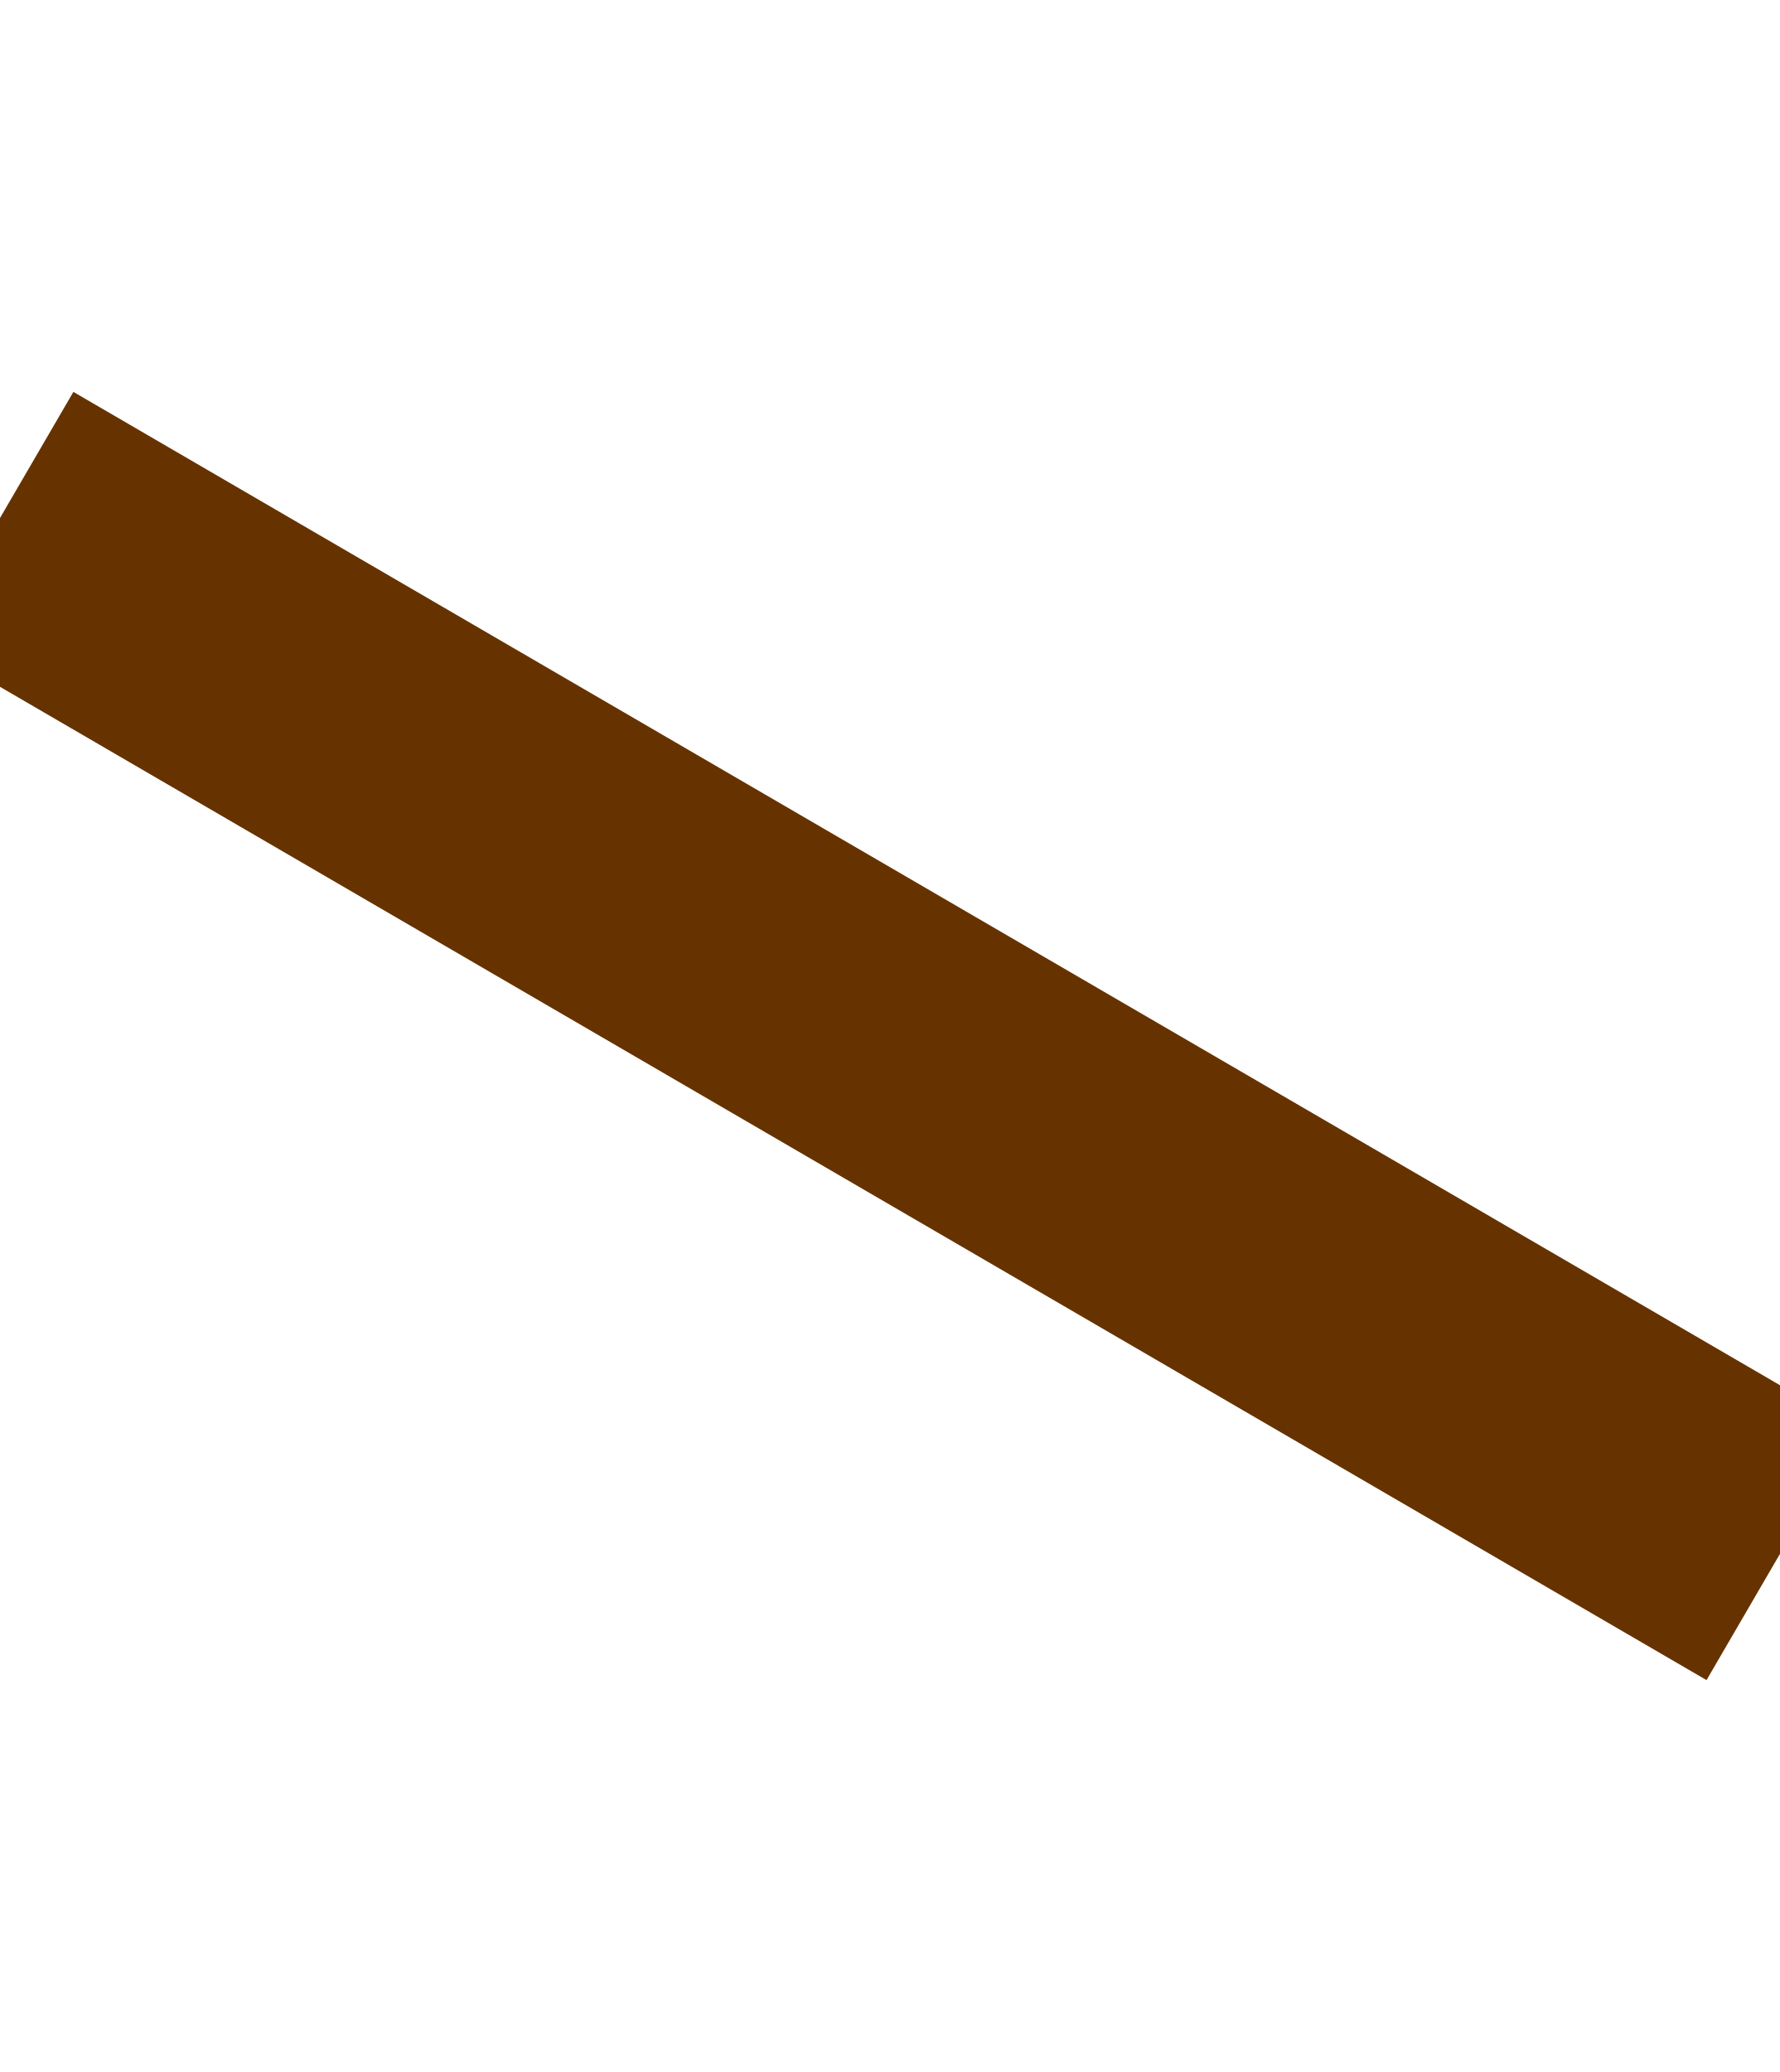
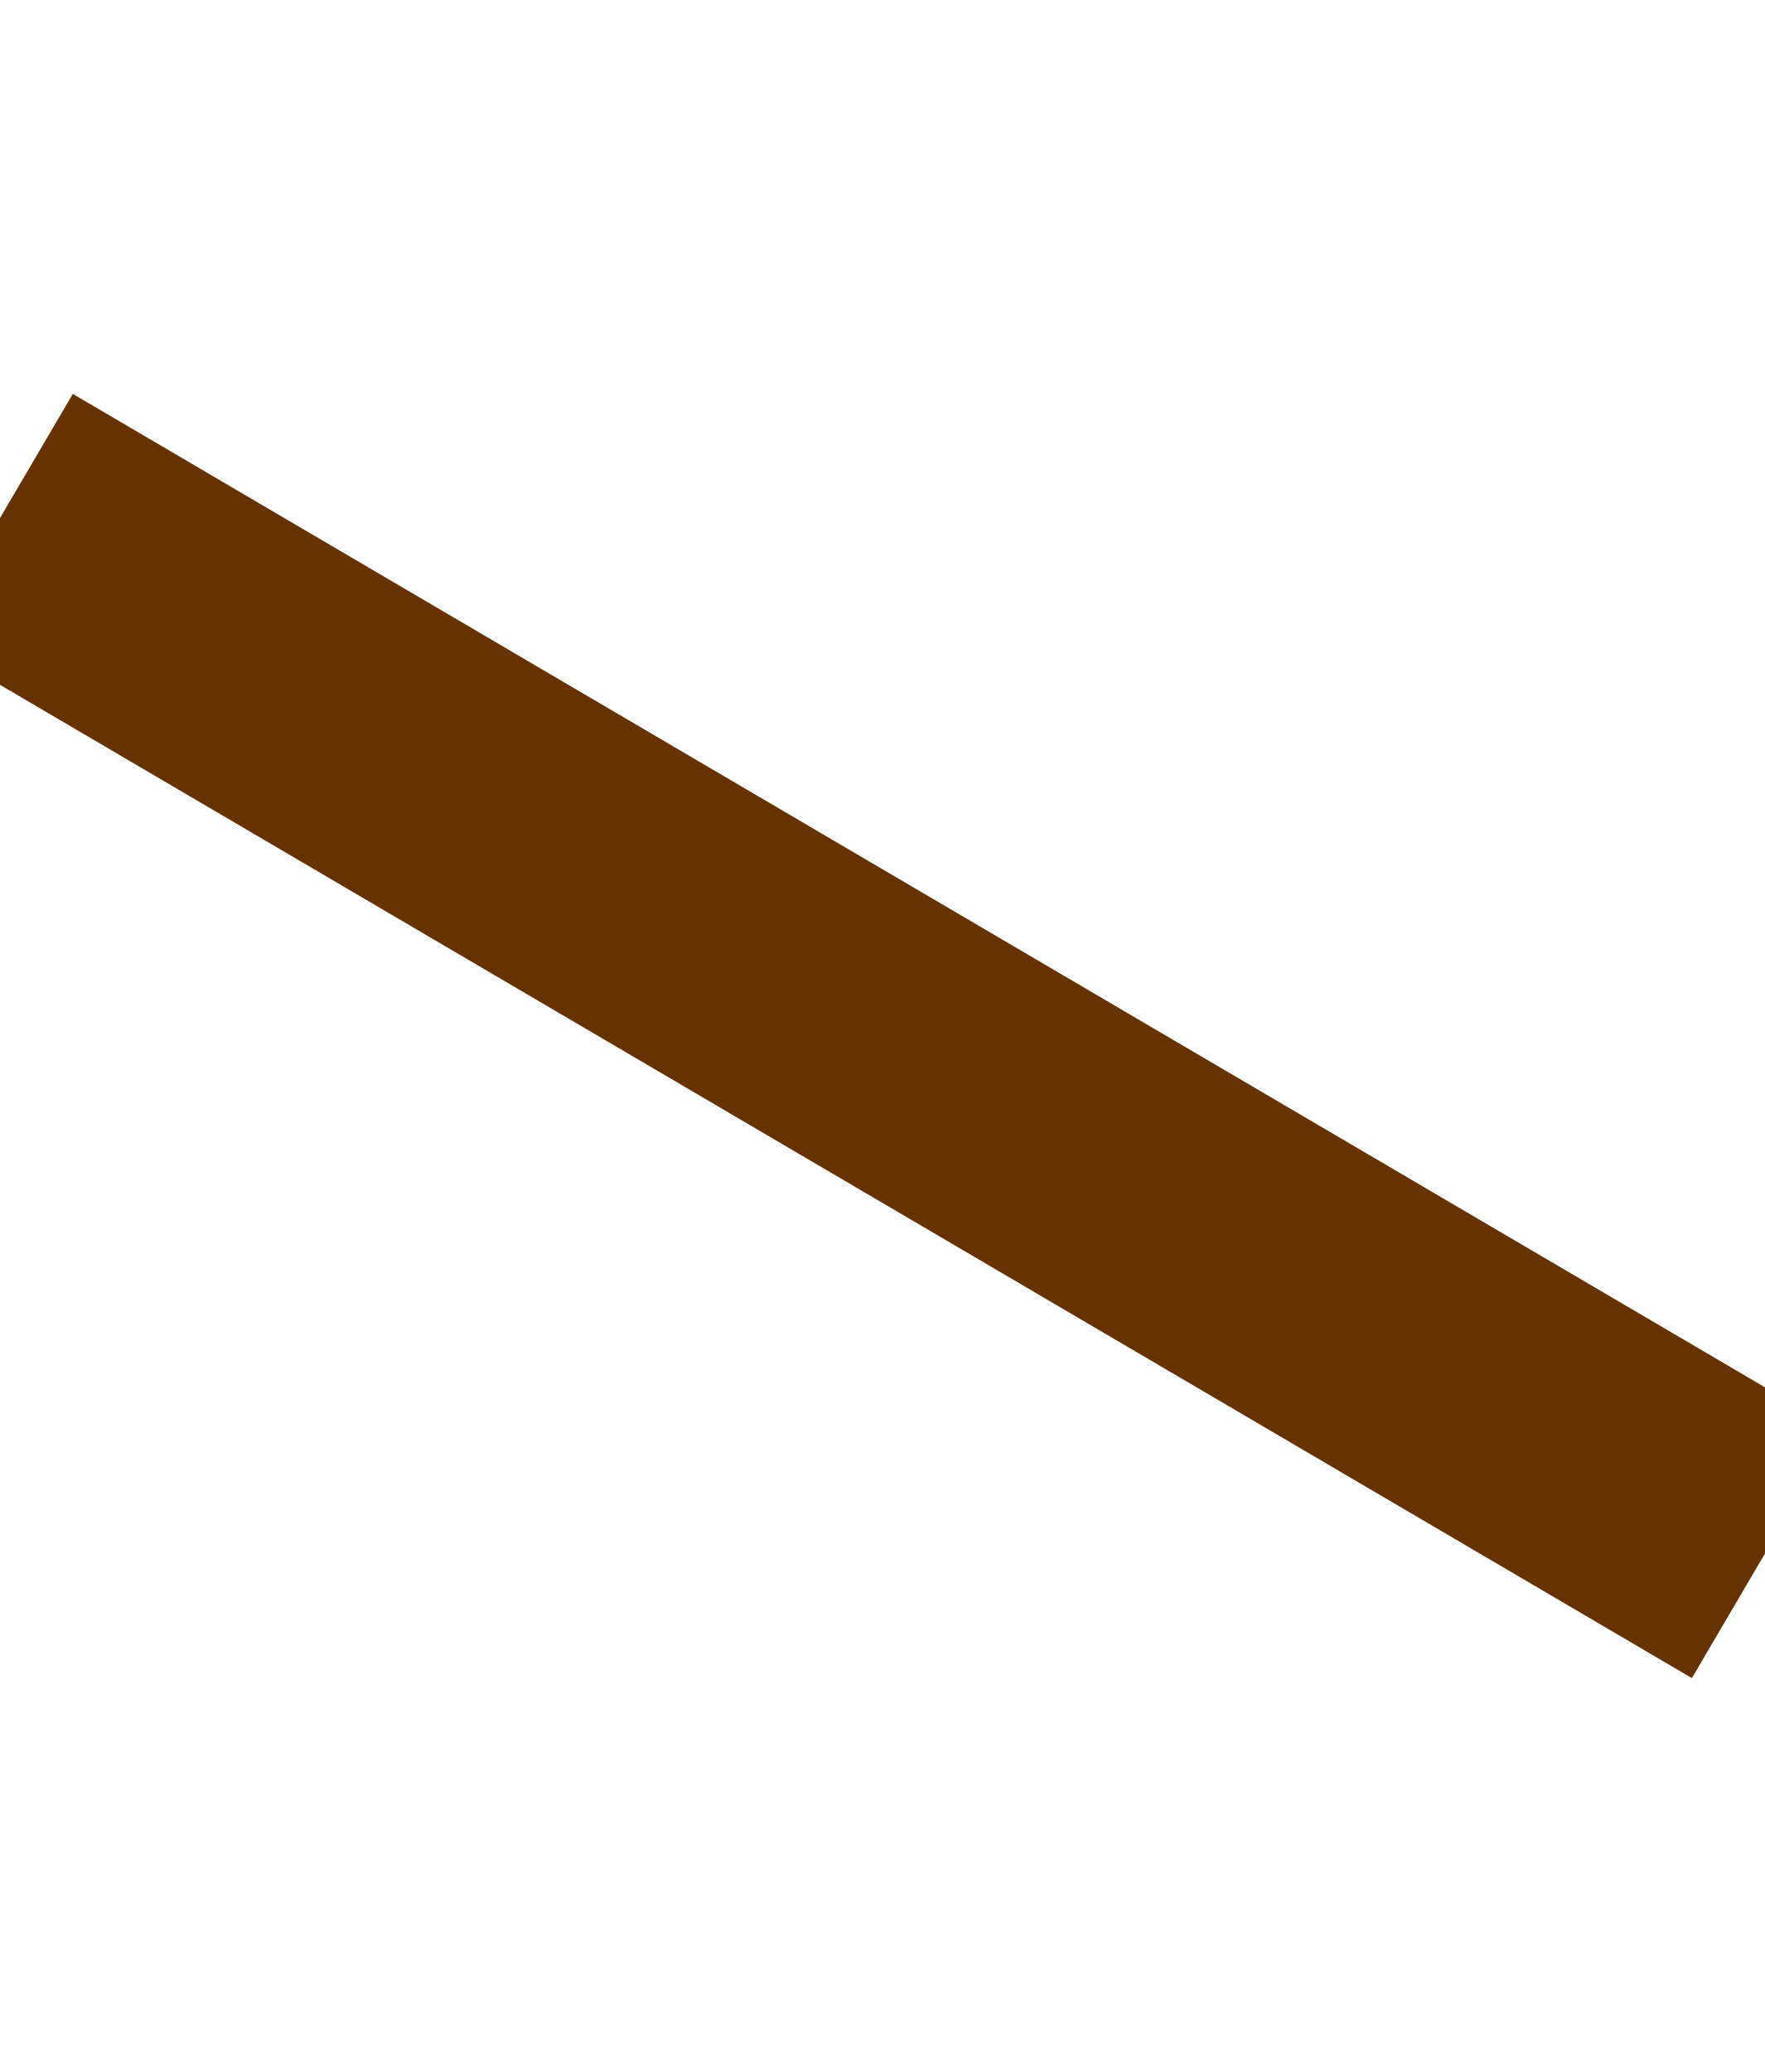
- <svg xmlns="http://www.w3.org/2000/svg" width="61" height="71" viewBox="0 0 61 71" fill="none">
-   <line x1="0" y1="17.75" x2="61" y2="53.25" fill="none" stroke="#630" stroke-width="10" stroke-linejoin="round" />
+ <svg xmlns="http://www.w3.org/2000/svg" width="92" height="108" viewBox="0 0 92 108" fill="none">
+   <line x1="0" y1="27" x2="92" y2="81" fill="none" stroke="#630" stroke-width="15" stroke-linejoin="round" />
</svg>
